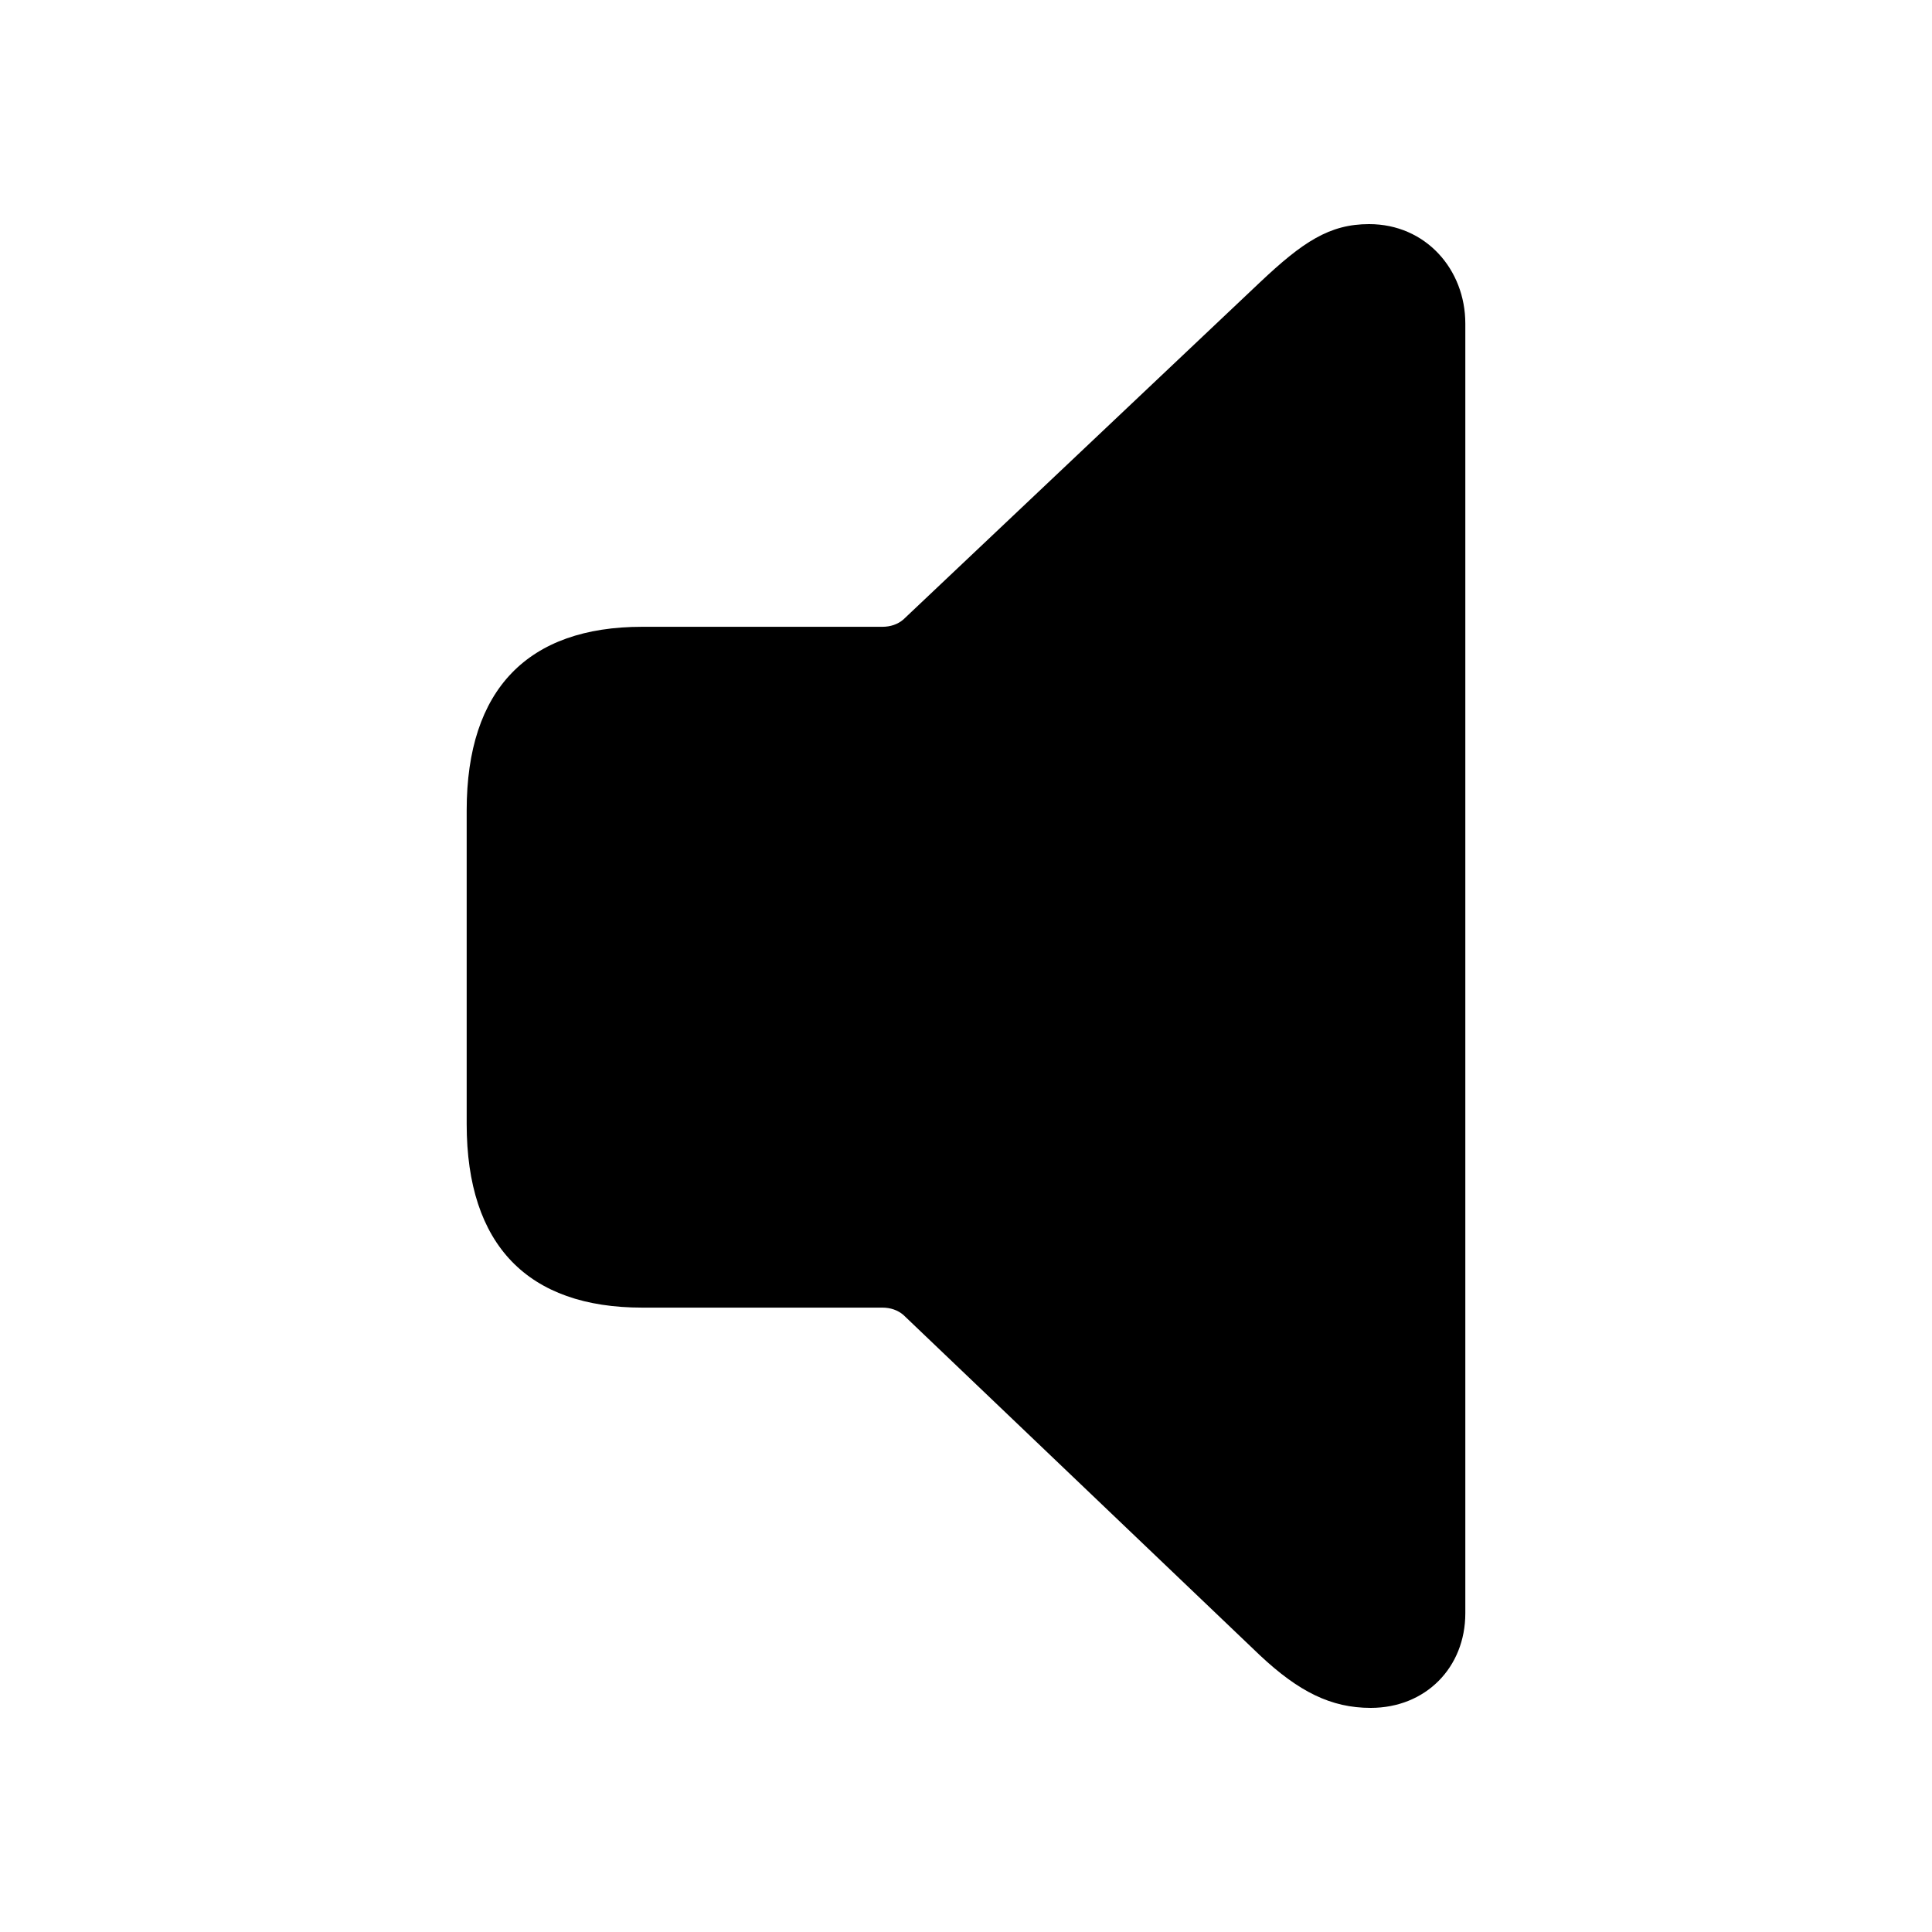
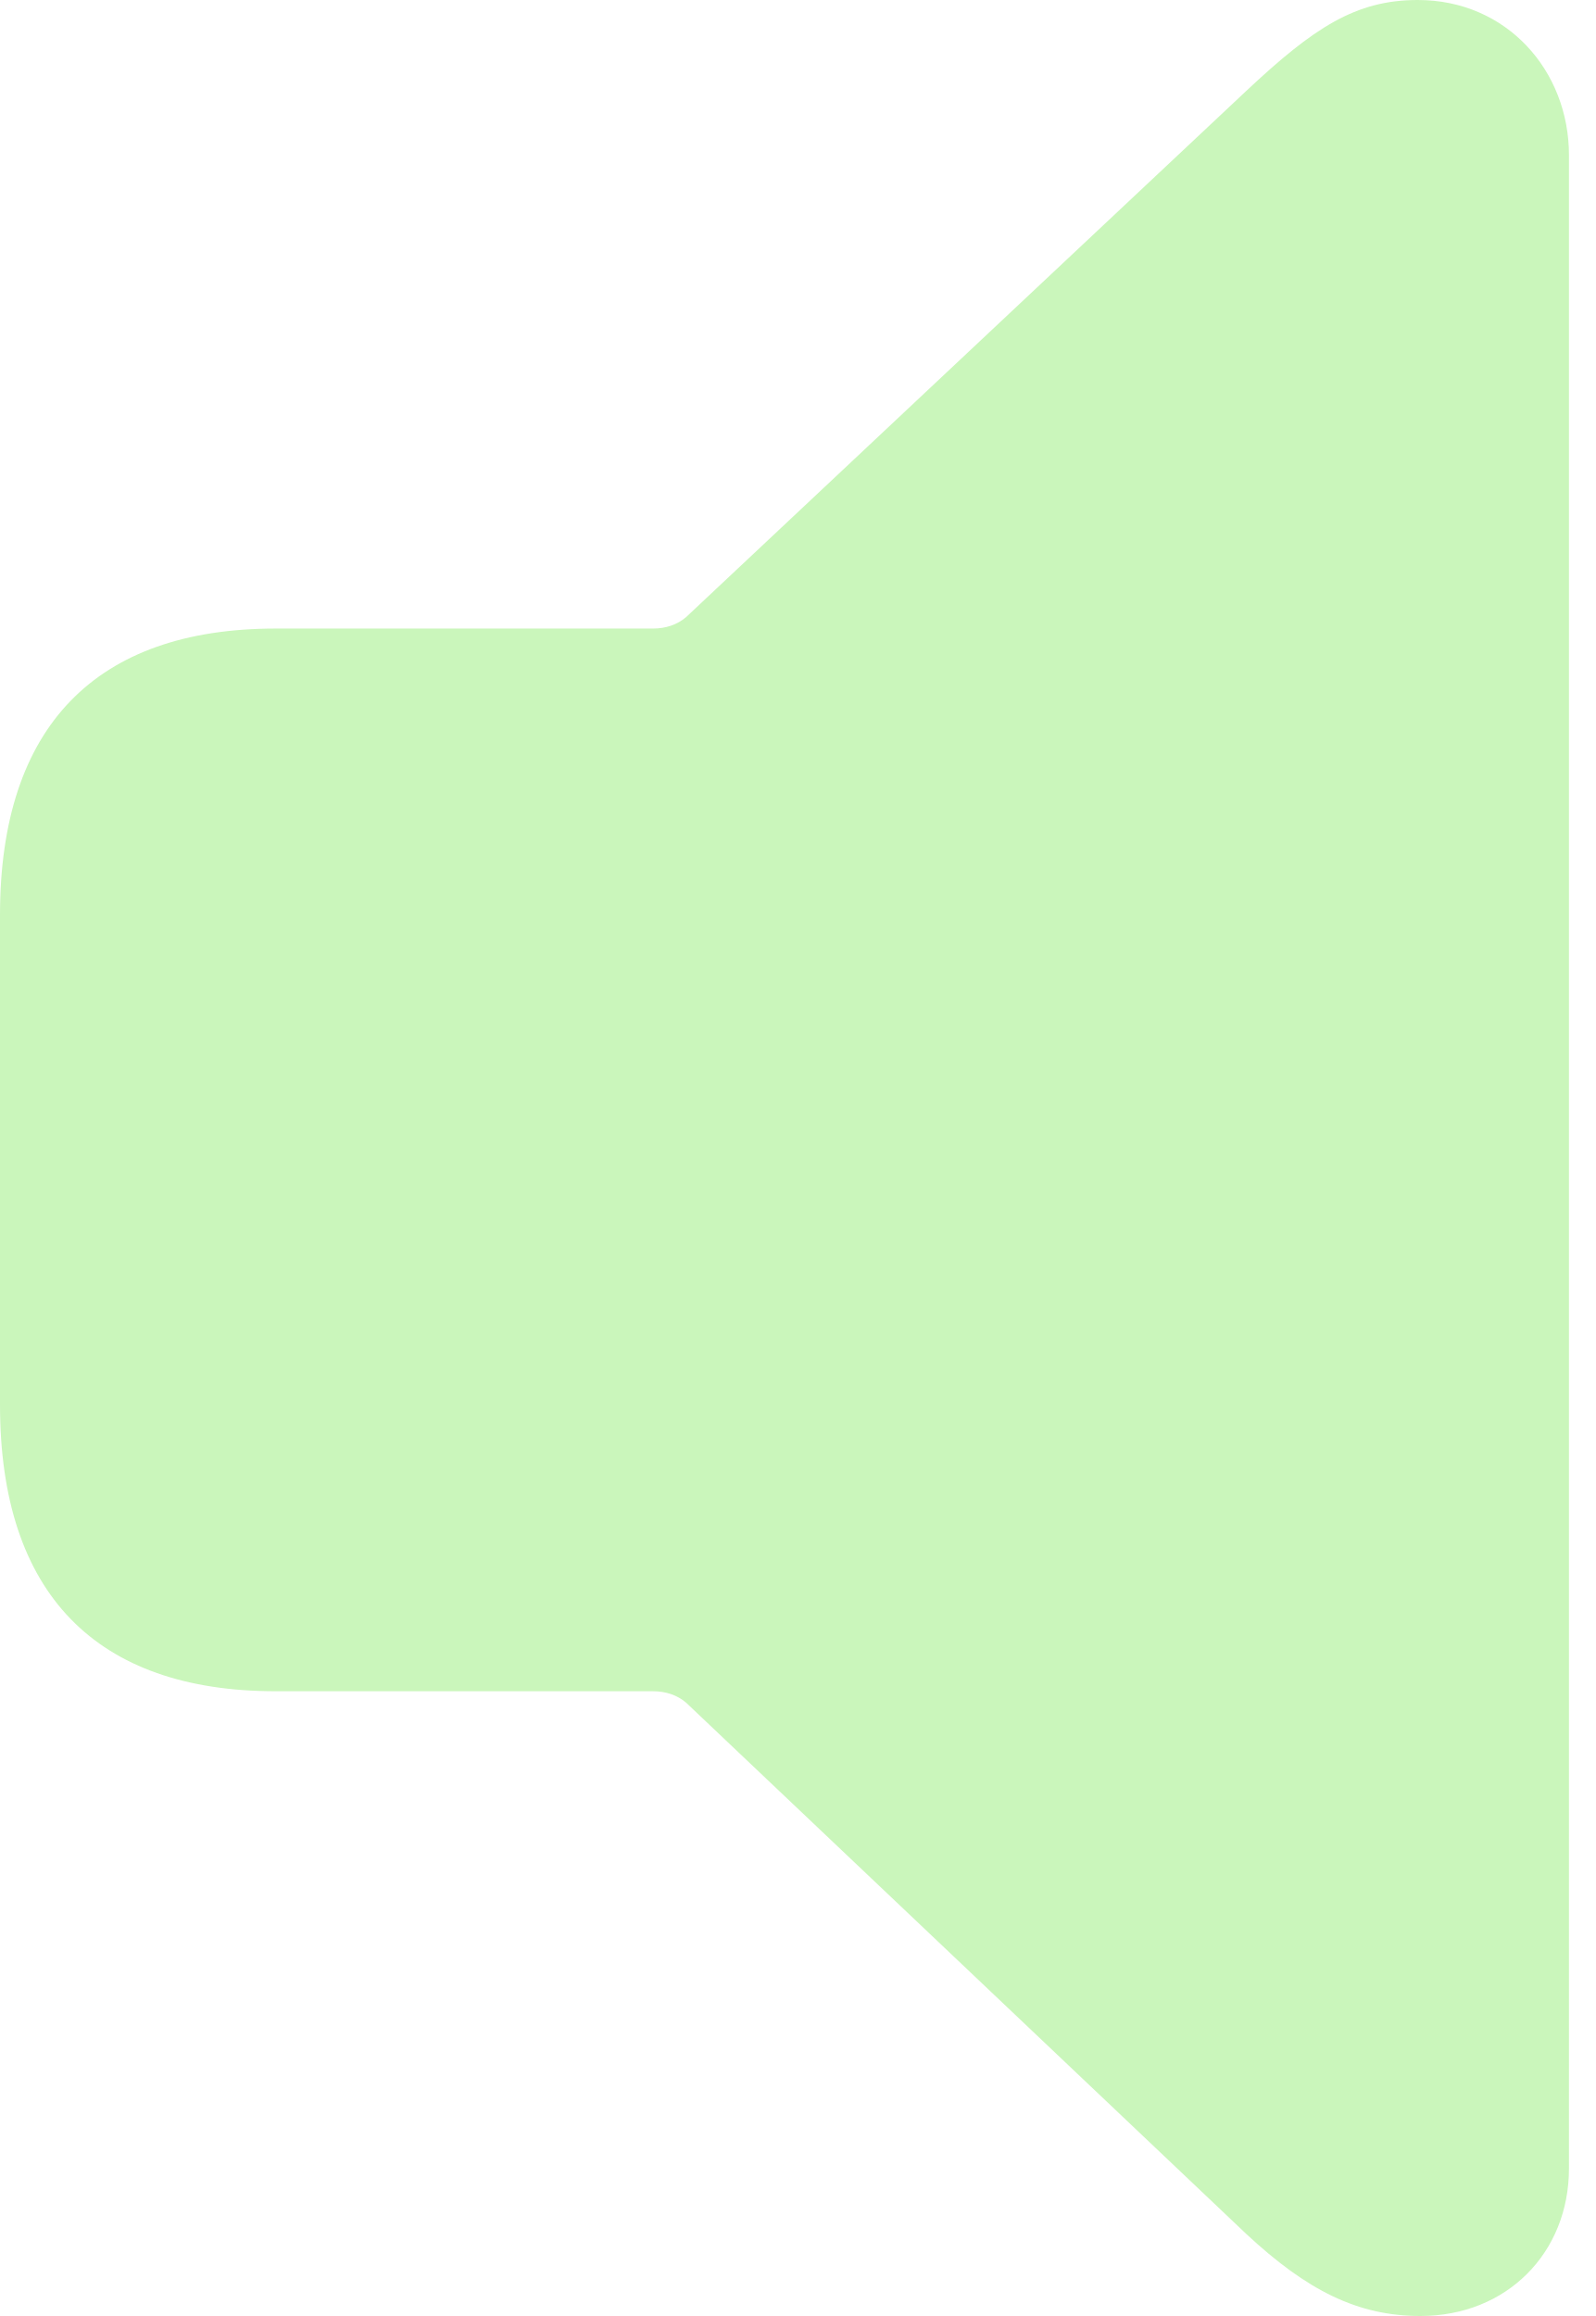
- <svg xmlns="http://www.w3.org/2000/svg" fill="#000000" width="120px" height="120px" viewBox="0 0 56 56">
-   <path d="M 39.73 49.504 C 41.324 49.504 42.473 48.332 42.473 46.762 L 42.473 9.379 C 42.473 7.809 41.324 6.496 39.684 6.496 C 38.535 6.496 37.762 7.012 36.52 8.184 L 26.184 17.957 C 26.02 18.098 25.809 18.168 25.574 18.168 L 18.613 18.168 C 15.309 18.168 13.527 19.973 13.527 23.488 L 13.527 32.582 C 13.527 36.098 15.309 37.902 18.613 37.902 L 25.574 37.902 C 25.809 37.902 26.02 37.973 26.184 38.113 L 36.52 47.98 C 37.645 49.035 38.582 49.504 39.73 49.504 Z" />
+ <svg xmlns="http://www.w3.org/2000/svg" width="51" height="74" viewBox="0 0 51 74" fill="none">
+   <path d="M45.388 74C48.148 74 50.137 71.984 50.137 69.282V4.96C50.137 2.258 48.148 0 45.306 0C43.317 0 41.977 0.887 39.826 2.904L21.922 19.72C21.638 19.962 21.273 20.083 20.867 20.083H8.81C3.085 20.083 0 23.188 0 29.237V44.884C0 50.933 3.085 54.038 8.81 54.038H20.867C21.273 54.038 21.638 54.159 21.922 54.401L39.826 71.379C41.774 73.194 43.398 74 45.388 74Z" fill="#CAF6BB" />
</svg>
